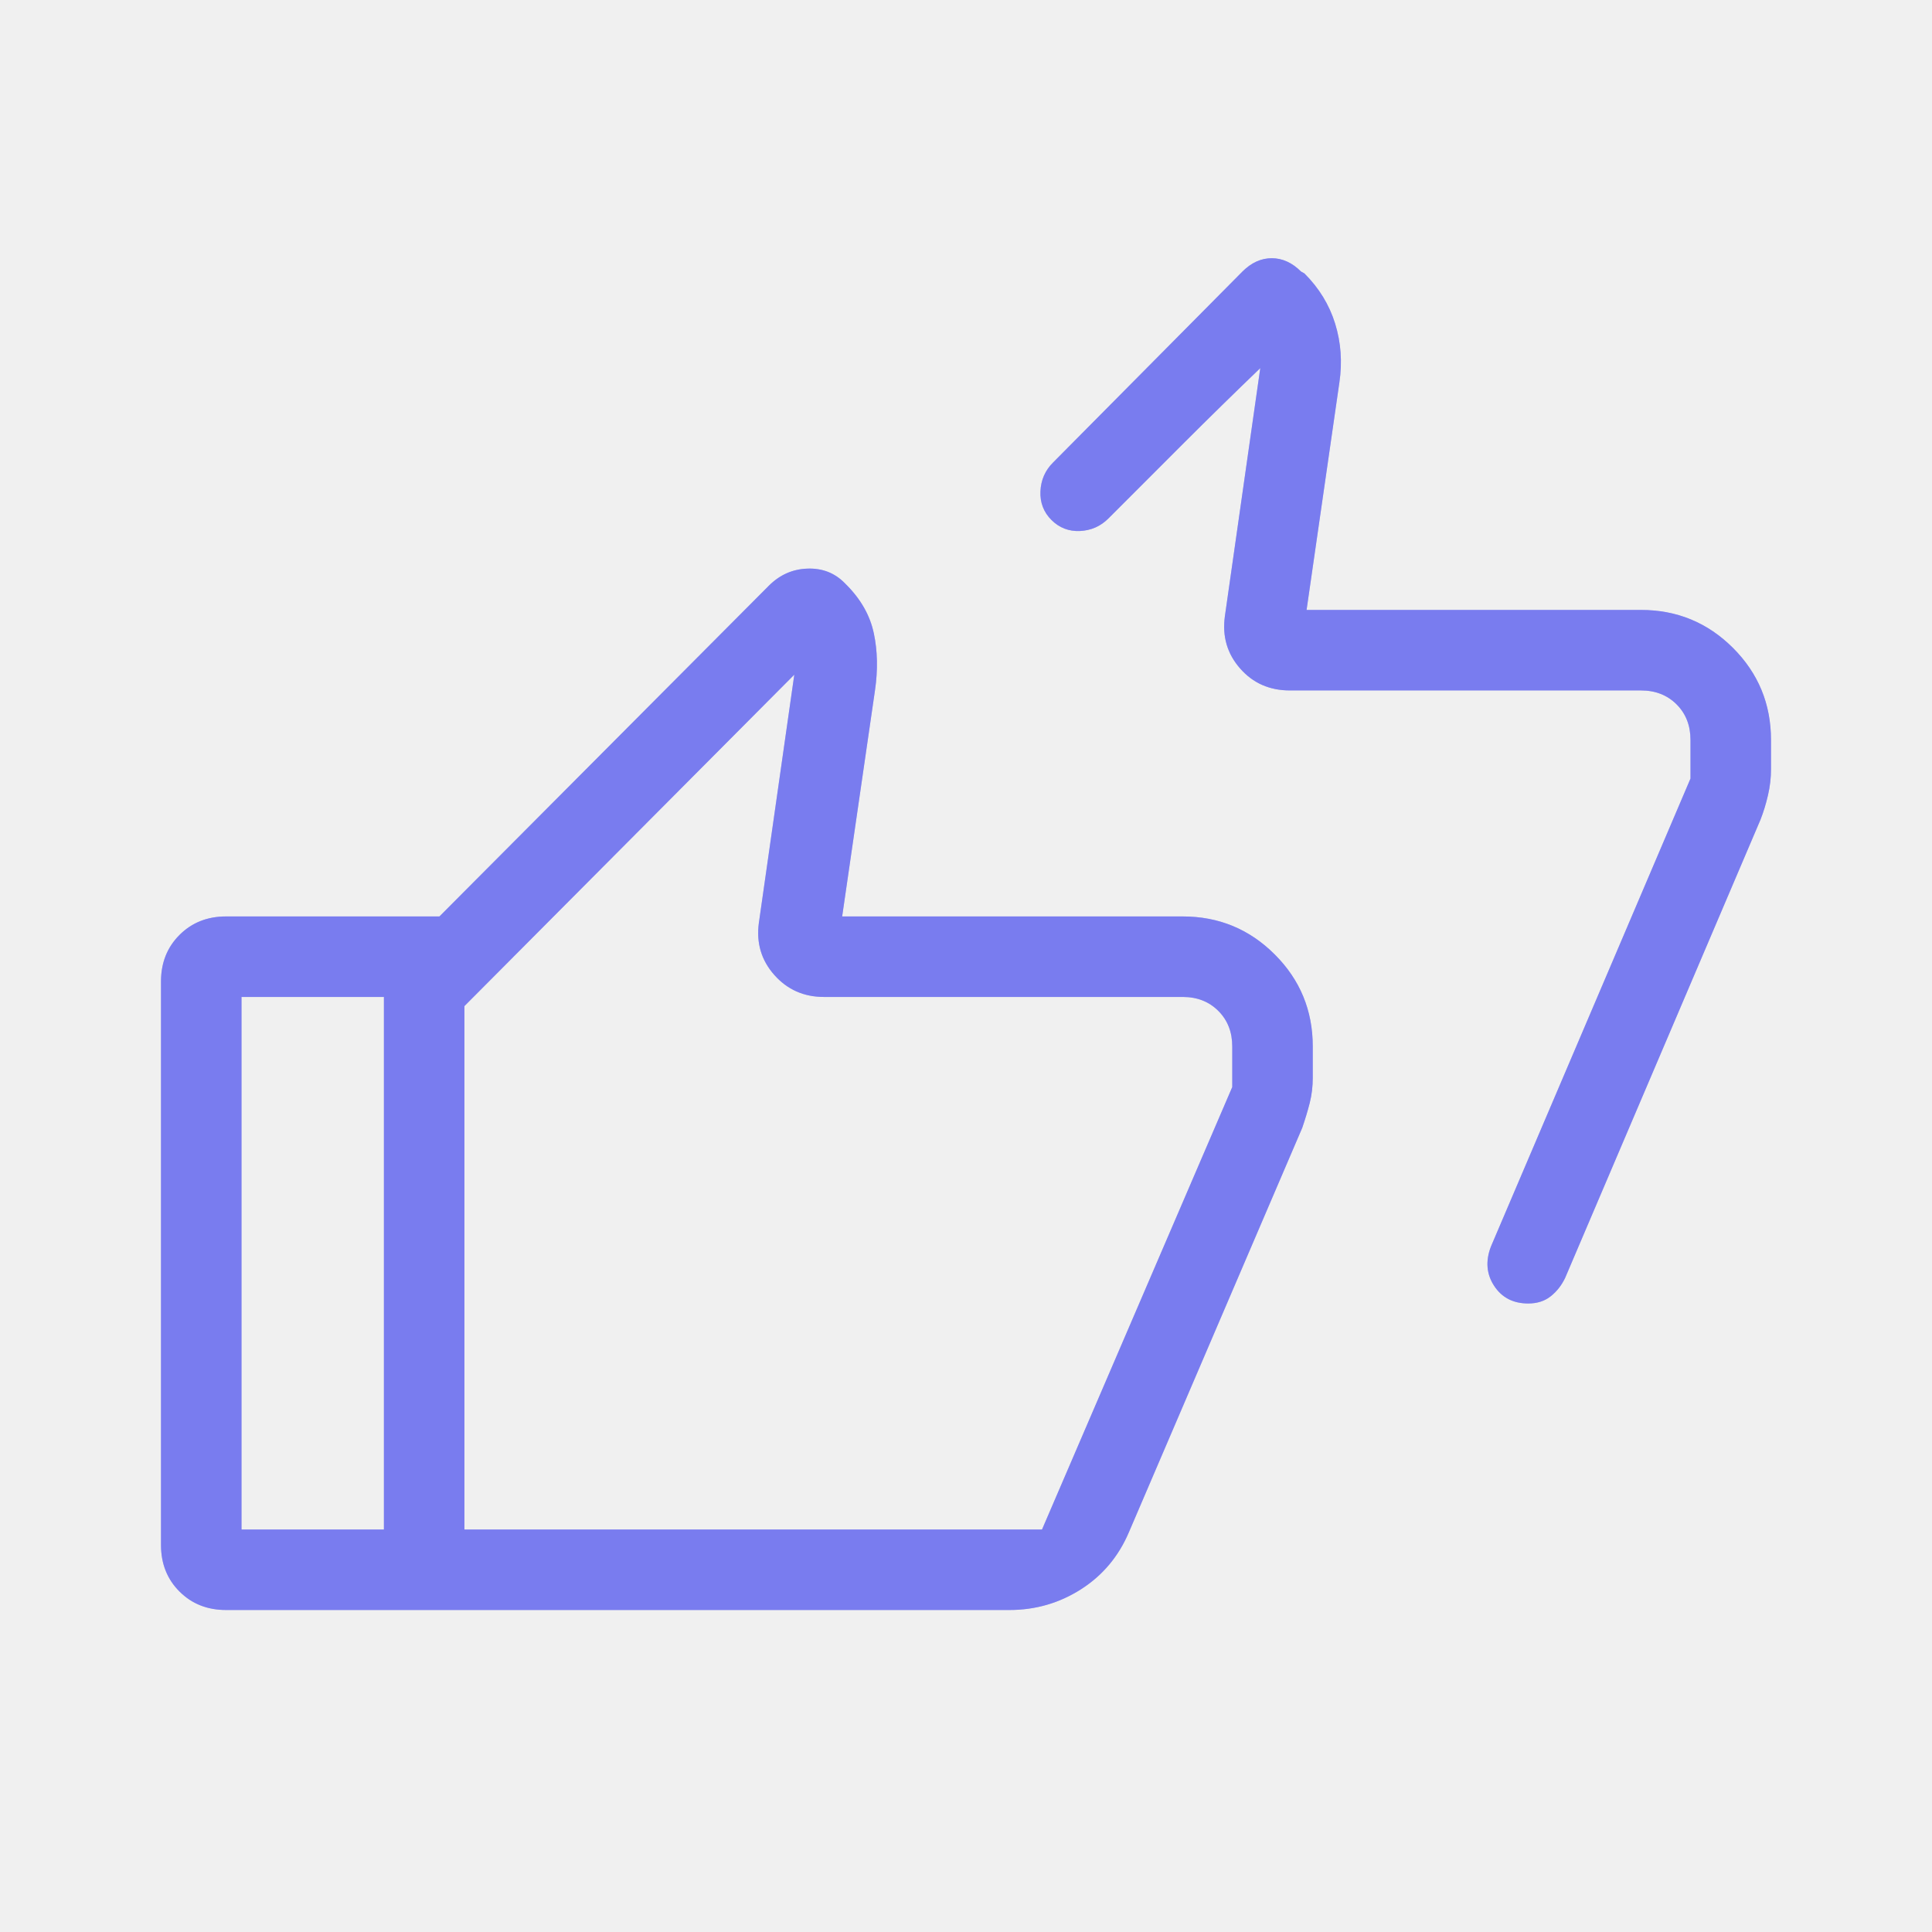
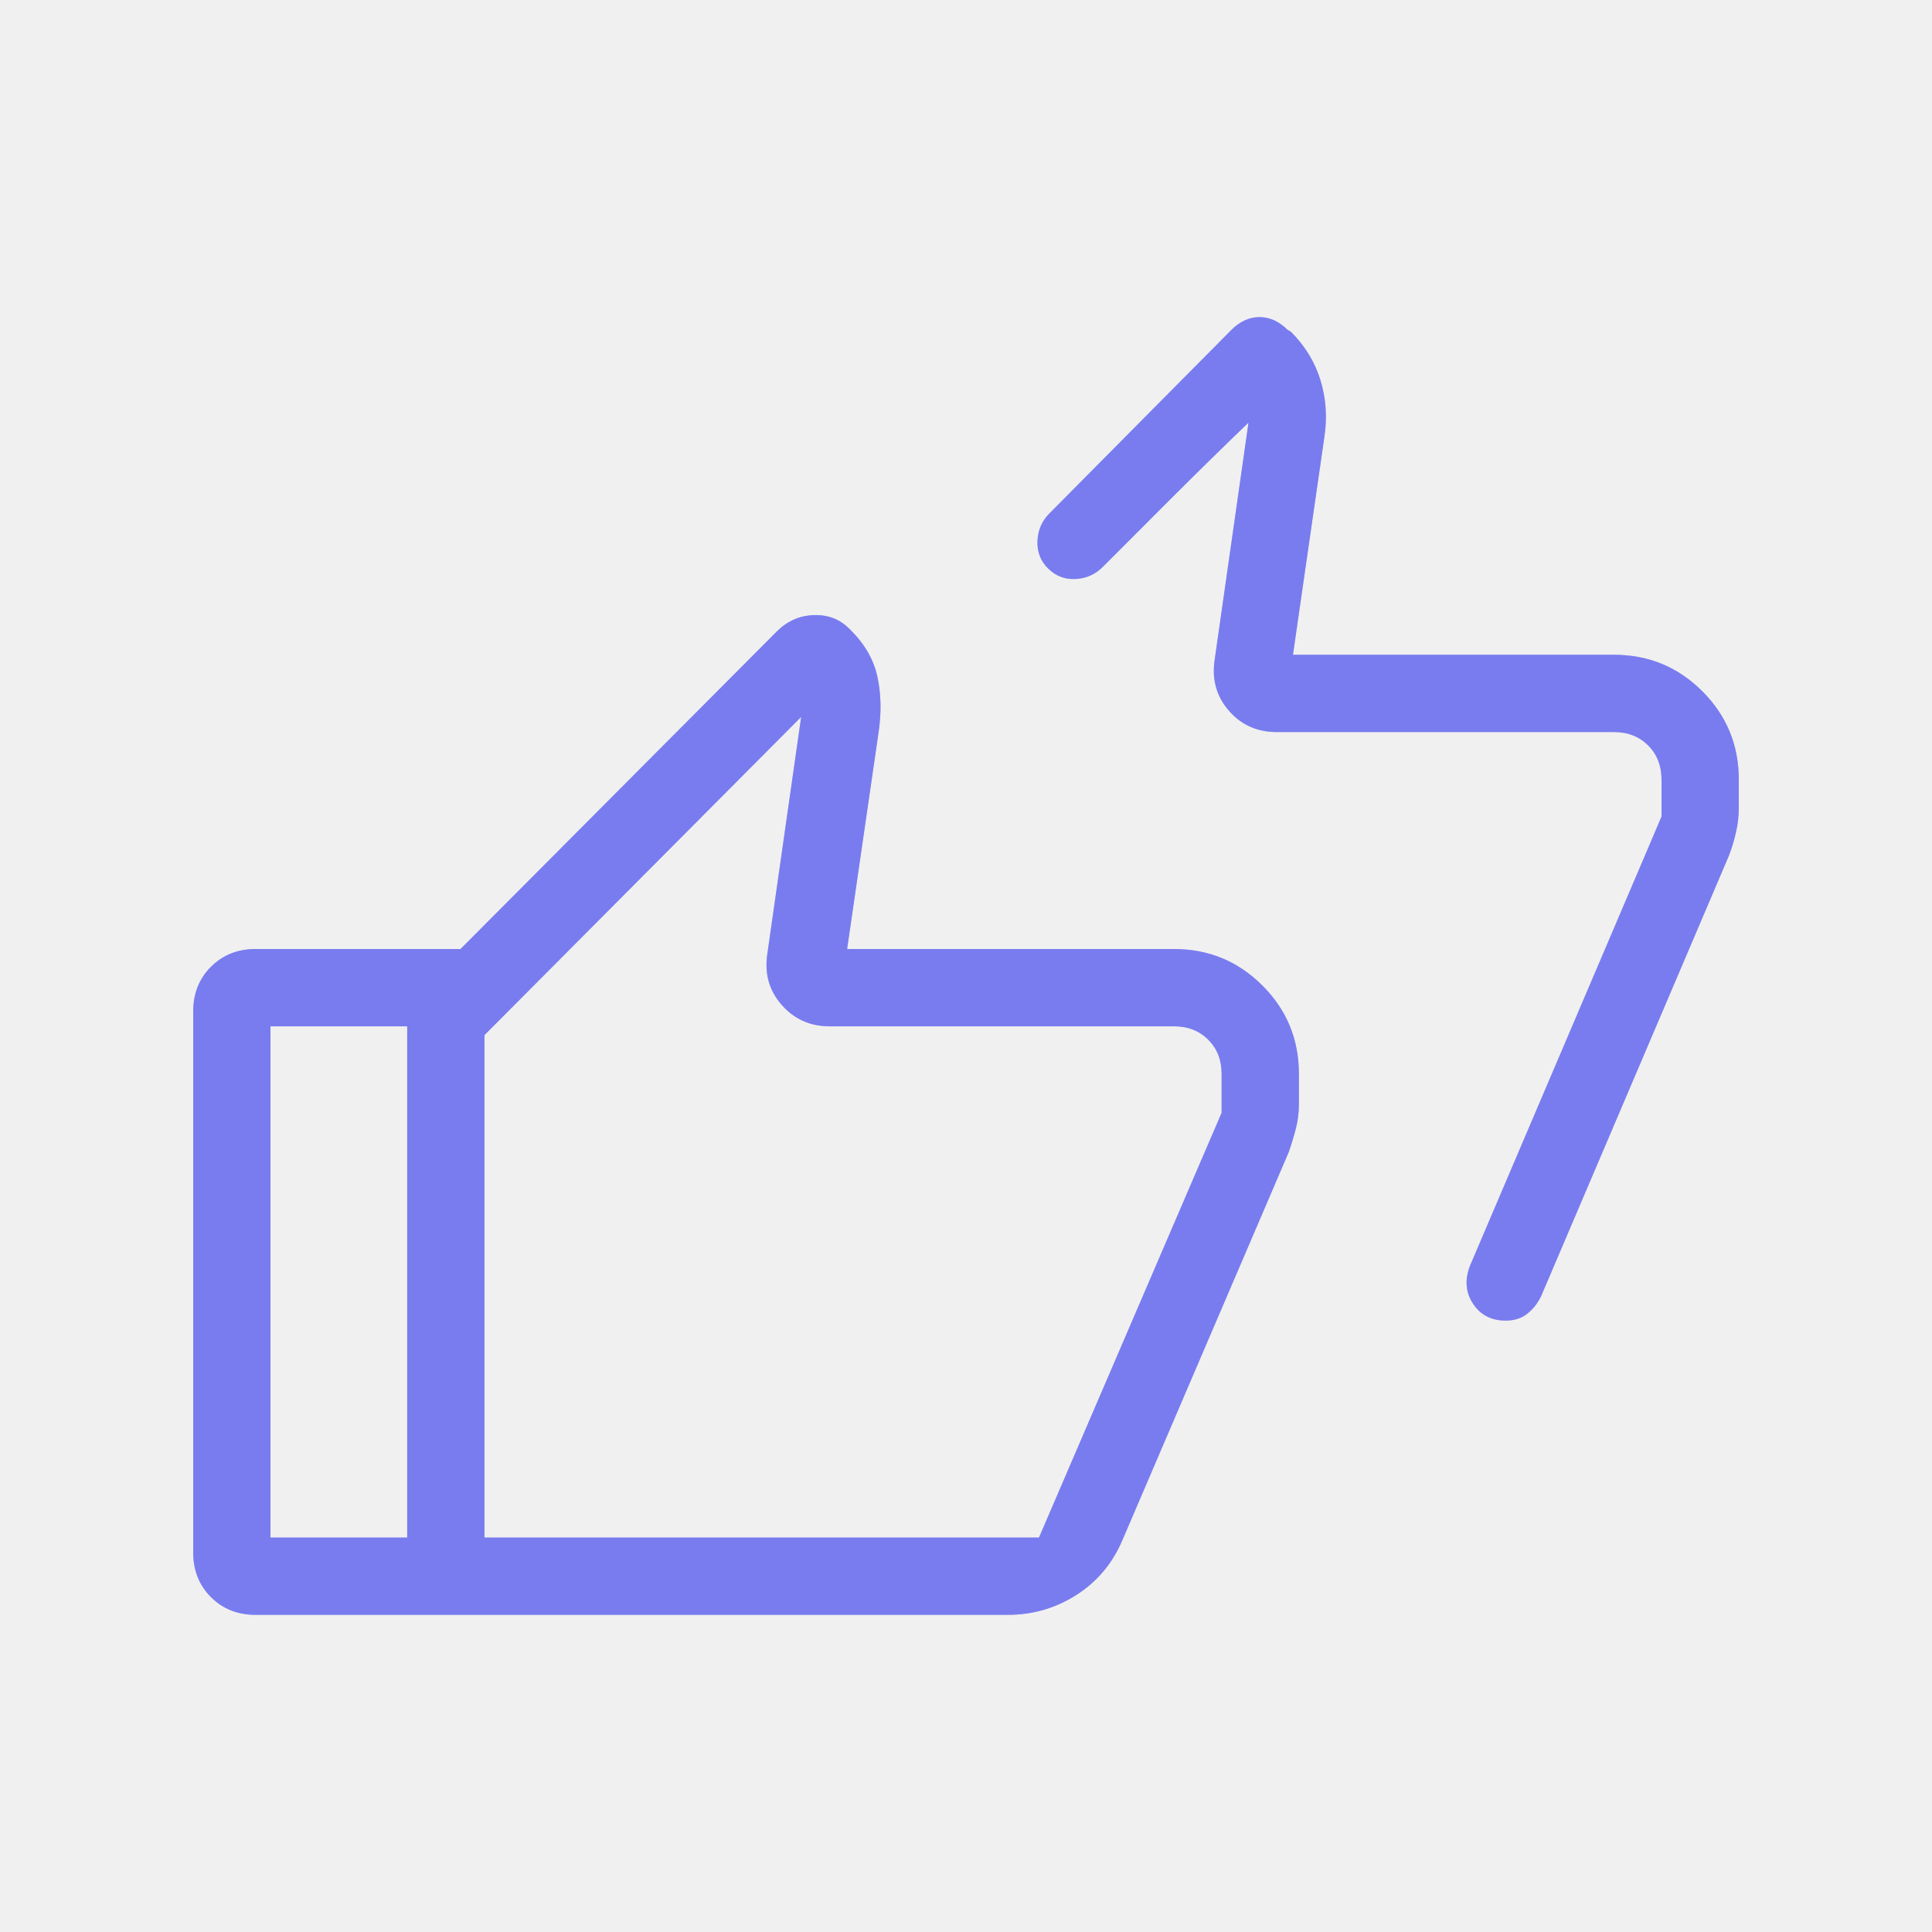
- <svg xmlns="http://www.w3.org/2000/svg" width="60" height="60" viewBox="0 0 60 60" fill="none">
+ <svg xmlns="http://www.w3.org/2000/svg" width="60" height="60" viewBox="-1.25 -2.24 62.50 62.50" fill="none">
  <mask id="mask0_1747_4612" style="mask-type:alpha" maskUnits="userSpaceOnUse" x="0" y="0" width="60" height="60">
    <rect width="60" height="60" fill="#D9D9D9" />
  </mask>
  <g mask="url(#mask0_1747_4612)">
    <path d="M40.577 18.942H50.961C52.08 18.942 53.033 19.336 53.82 20.122C54.607 20.91 55 21.862 55 22.981V23.889C55 24.159 54.969 24.428 54.906 24.697C54.844 24.966 54.766 25.22 54.673 25.457L48.606 39.688C48.493 39.922 48.344 40.112 48.156 40.259C47.969 40.407 47.737 40.481 47.461 40.481C46.993 40.481 46.64 40.298 46.401 39.932C46.163 39.567 46.13 39.16 46.303 38.711L52.5 24.178V22.981C52.5 22.532 52.356 22.163 52.068 21.875C51.779 21.587 51.41 21.442 50.961 21.442H40.057C39.426 21.442 38.911 21.215 38.512 20.759C38.113 20.304 37.955 19.766 38.039 19.144L39.139 11.432C38.335 12.205 37.549 12.975 36.781 13.742C36.014 14.51 35.228 15.297 34.423 16.101C34.179 16.345 33.885 16.474 33.539 16.491C33.193 16.506 32.898 16.392 32.654 16.149C32.41 15.905 32.297 15.608 32.312 15.258C32.328 14.906 32.458 14.609 32.702 14.366L38.586 8.432C38.862 8.157 39.165 8.019 39.495 8.019C39.825 8.019 40.128 8.157 40.404 8.432L40.509 8.491C40.965 8.946 41.283 9.466 41.464 10.051C41.645 10.636 41.689 11.244 41.596 11.875L40.577 18.942ZM7.019 50C6.439 50 5.957 49.809 5.574 49.426C5.191 49.043 5 48.561 5 47.981V30.481C5 29.901 5.191 29.419 5.574 29.036C5.957 28.653 6.439 28.461 7.019 28.461H14.423V30.961H7.5V47.5H14.423V50H7.019ZM31.351 50H11.923V30.192L23.875 18.192C24.215 17.852 24.613 17.675 25.072 17.659C25.53 17.642 25.913 17.788 26.221 18.096L26.279 18.154C26.734 18.609 27.02 19.113 27.137 19.666C27.254 20.218 27.266 20.811 27.173 21.442L26.154 28.461H36.731C37.849 28.461 38.802 28.855 39.589 29.642C40.376 30.428 40.769 31.381 40.769 32.5V33.471C40.769 33.74 40.738 33.999 40.676 34.248C40.613 34.496 40.535 34.755 40.443 35.024L35.062 47.577C34.742 48.333 34.245 48.926 33.572 49.356C32.899 49.785 32.159 50 31.351 50ZM32.361 47.5L38.269 33.759V32.5C38.269 32.051 38.125 31.683 37.836 31.394C37.548 31.106 37.179 30.961 36.731 30.961H25.586C24.965 30.961 24.452 30.734 24.048 30.279C23.644 29.824 23.484 29.285 23.567 28.664L24.668 20.952L14.423 31.245V47.5H32.361Z" fill="#4044E8" />
    <path d="M40.577 18.942H50.961C52.08 18.942 53.033 19.336 53.82 20.122C54.607 20.91 55 21.862 55 22.981V23.889C55 24.159 54.969 24.428 54.906 24.697C54.844 24.966 54.766 25.22 54.673 25.457L48.606 39.688C48.493 39.922 48.344 40.112 48.156 40.259C47.969 40.407 47.737 40.481 47.461 40.481C46.993 40.481 46.64 40.298 46.401 39.932C46.163 39.567 46.13 39.16 46.303 38.711L52.5 24.178V22.981C52.5 22.532 52.356 22.163 52.068 21.875C51.779 21.587 51.41 21.442 50.961 21.442H40.057C39.426 21.442 38.911 21.215 38.512 20.759C38.113 20.304 37.955 19.766 38.039 19.144L39.139 11.432C38.335 12.205 37.549 12.975 36.781 13.742C36.014 14.51 35.228 15.297 34.423 16.101C34.179 16.345 33.885 16.474 33.539 16.491C33.193 16.506 32.898 16.392 32.654 16.149C32.41 15.905 32.297 15.608 32.312 15.258C32.328 14.906 32.458 14.609 32.702 14.366L38.586 8.432C38.862 8.157 39.165 8.019 39.495 8.019C39.825 8.019 40.128 8.157 40.404 8.432L40.509 8.491C40.965 8.946 41.283 9.466 41.464 10.051C41.645 10.636 41.689 11.244 41.596 11.875L40.577 18.942ZM7.019 50C6.439 50 5.957 49.809 5.574 49.426C5.191 49.043 5 48.561 5 47.981V30.481C5 29.901 5.191 29.419 5.574 29.036C5.957 28.653 6.439 28.461 7.019 28.461H14.423V30.961H7.5V47.5H14.423V50H7.019ZM31.351 50H11.923V30.192L23.875 18.192C24.215 17.852 24.613 17.675 25.072 17.659C25.53 17.642 25.913 17.788 26.221 18.096L26.279 18.154C26.734 18.609 27.02 19.113 27.137 19.666C27.254 20.218 27.266 20.811 27.173 21.442L26.154 28.461H36.731C37.849 28.461 38.802 28.855 39.589 29.642C40.376 30.428 40.769 31.381 40.769 32.5V33.471C40.769 33.74 40.738 33.999 40.676 34.248C40.613 34.496 40.535 34.755 40.443 35.024L35.062 47.577C34.742 48.333 34.245 48.926 33.572 49.356C32.899 49.785 32.159 50 31.351 50ZM32.361 47.5L38.269 33.759V32.5C38.269 32.051 38.125 31.683 37.836 31.394C37.548 31.106 37.179 30.961 36.731 30.961H25.586C24.965 30.961 24.452 30.734 24.048 30.279C23.644 29.824 23.484 29.285 23.567 28.664L24.668 20.952L14.423 31.245V47.5H32.361Z" fill="white" fill-opacity="0.3" />
  </g>
</svg>
